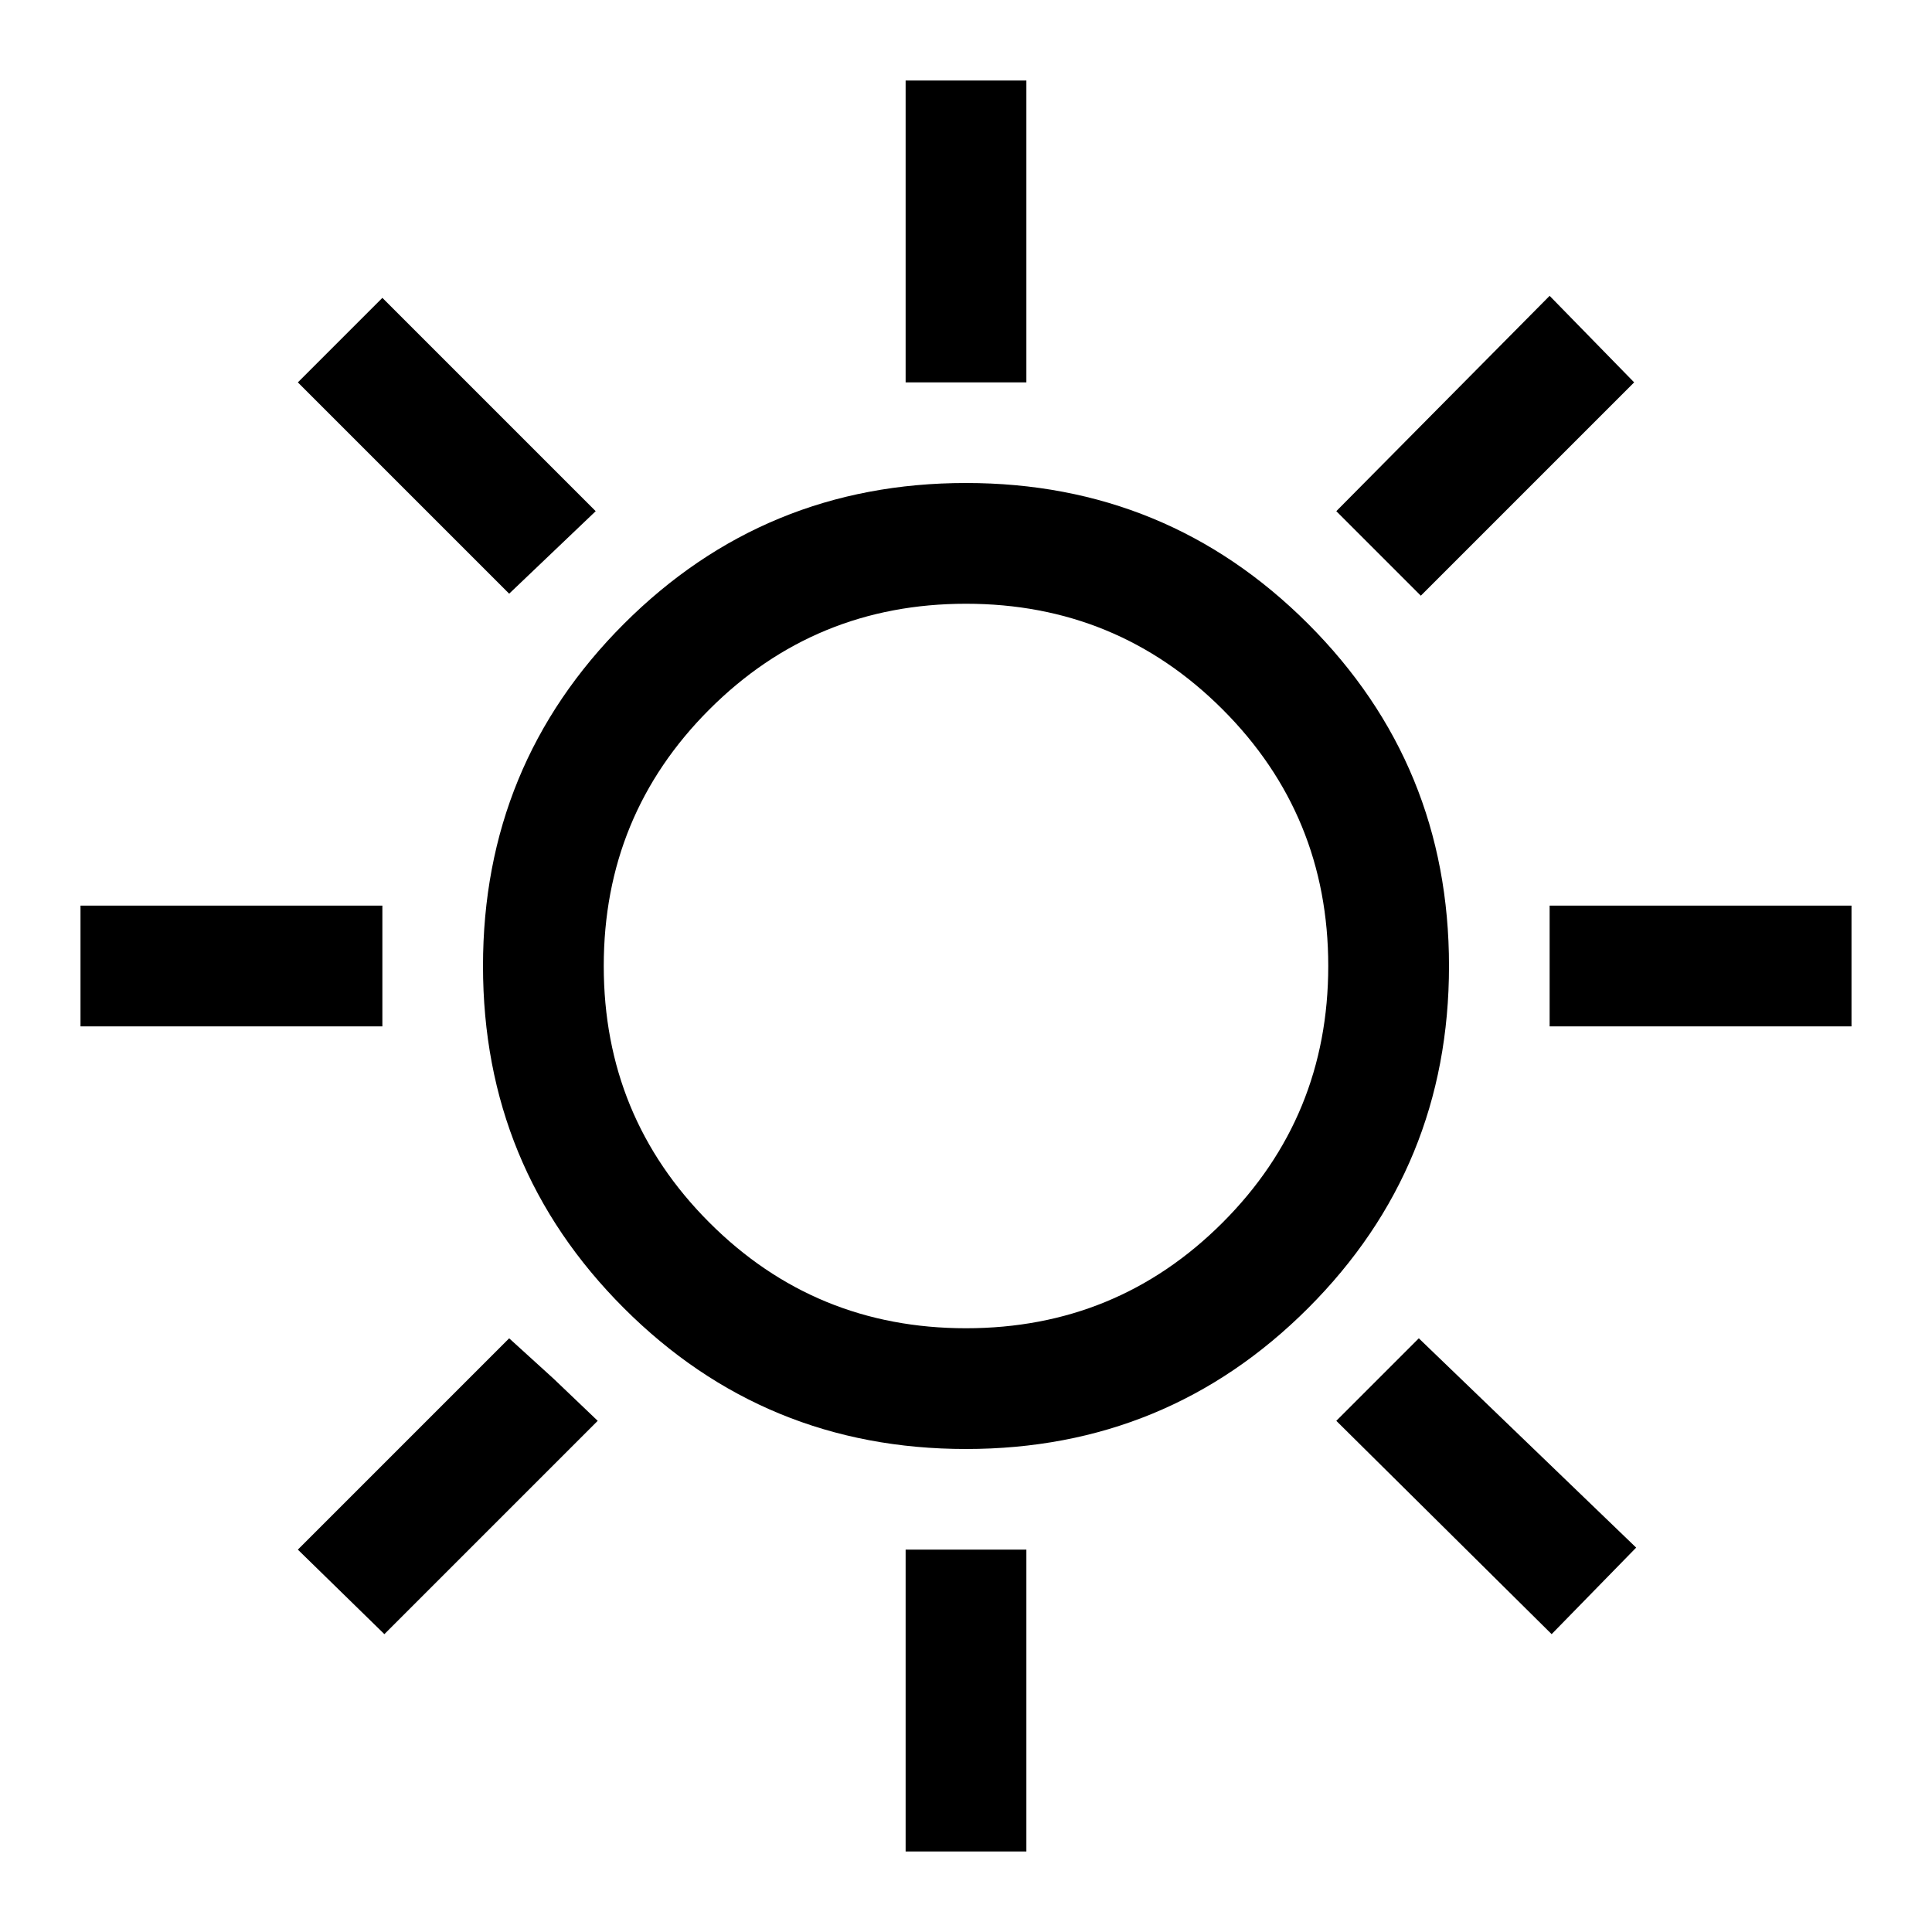
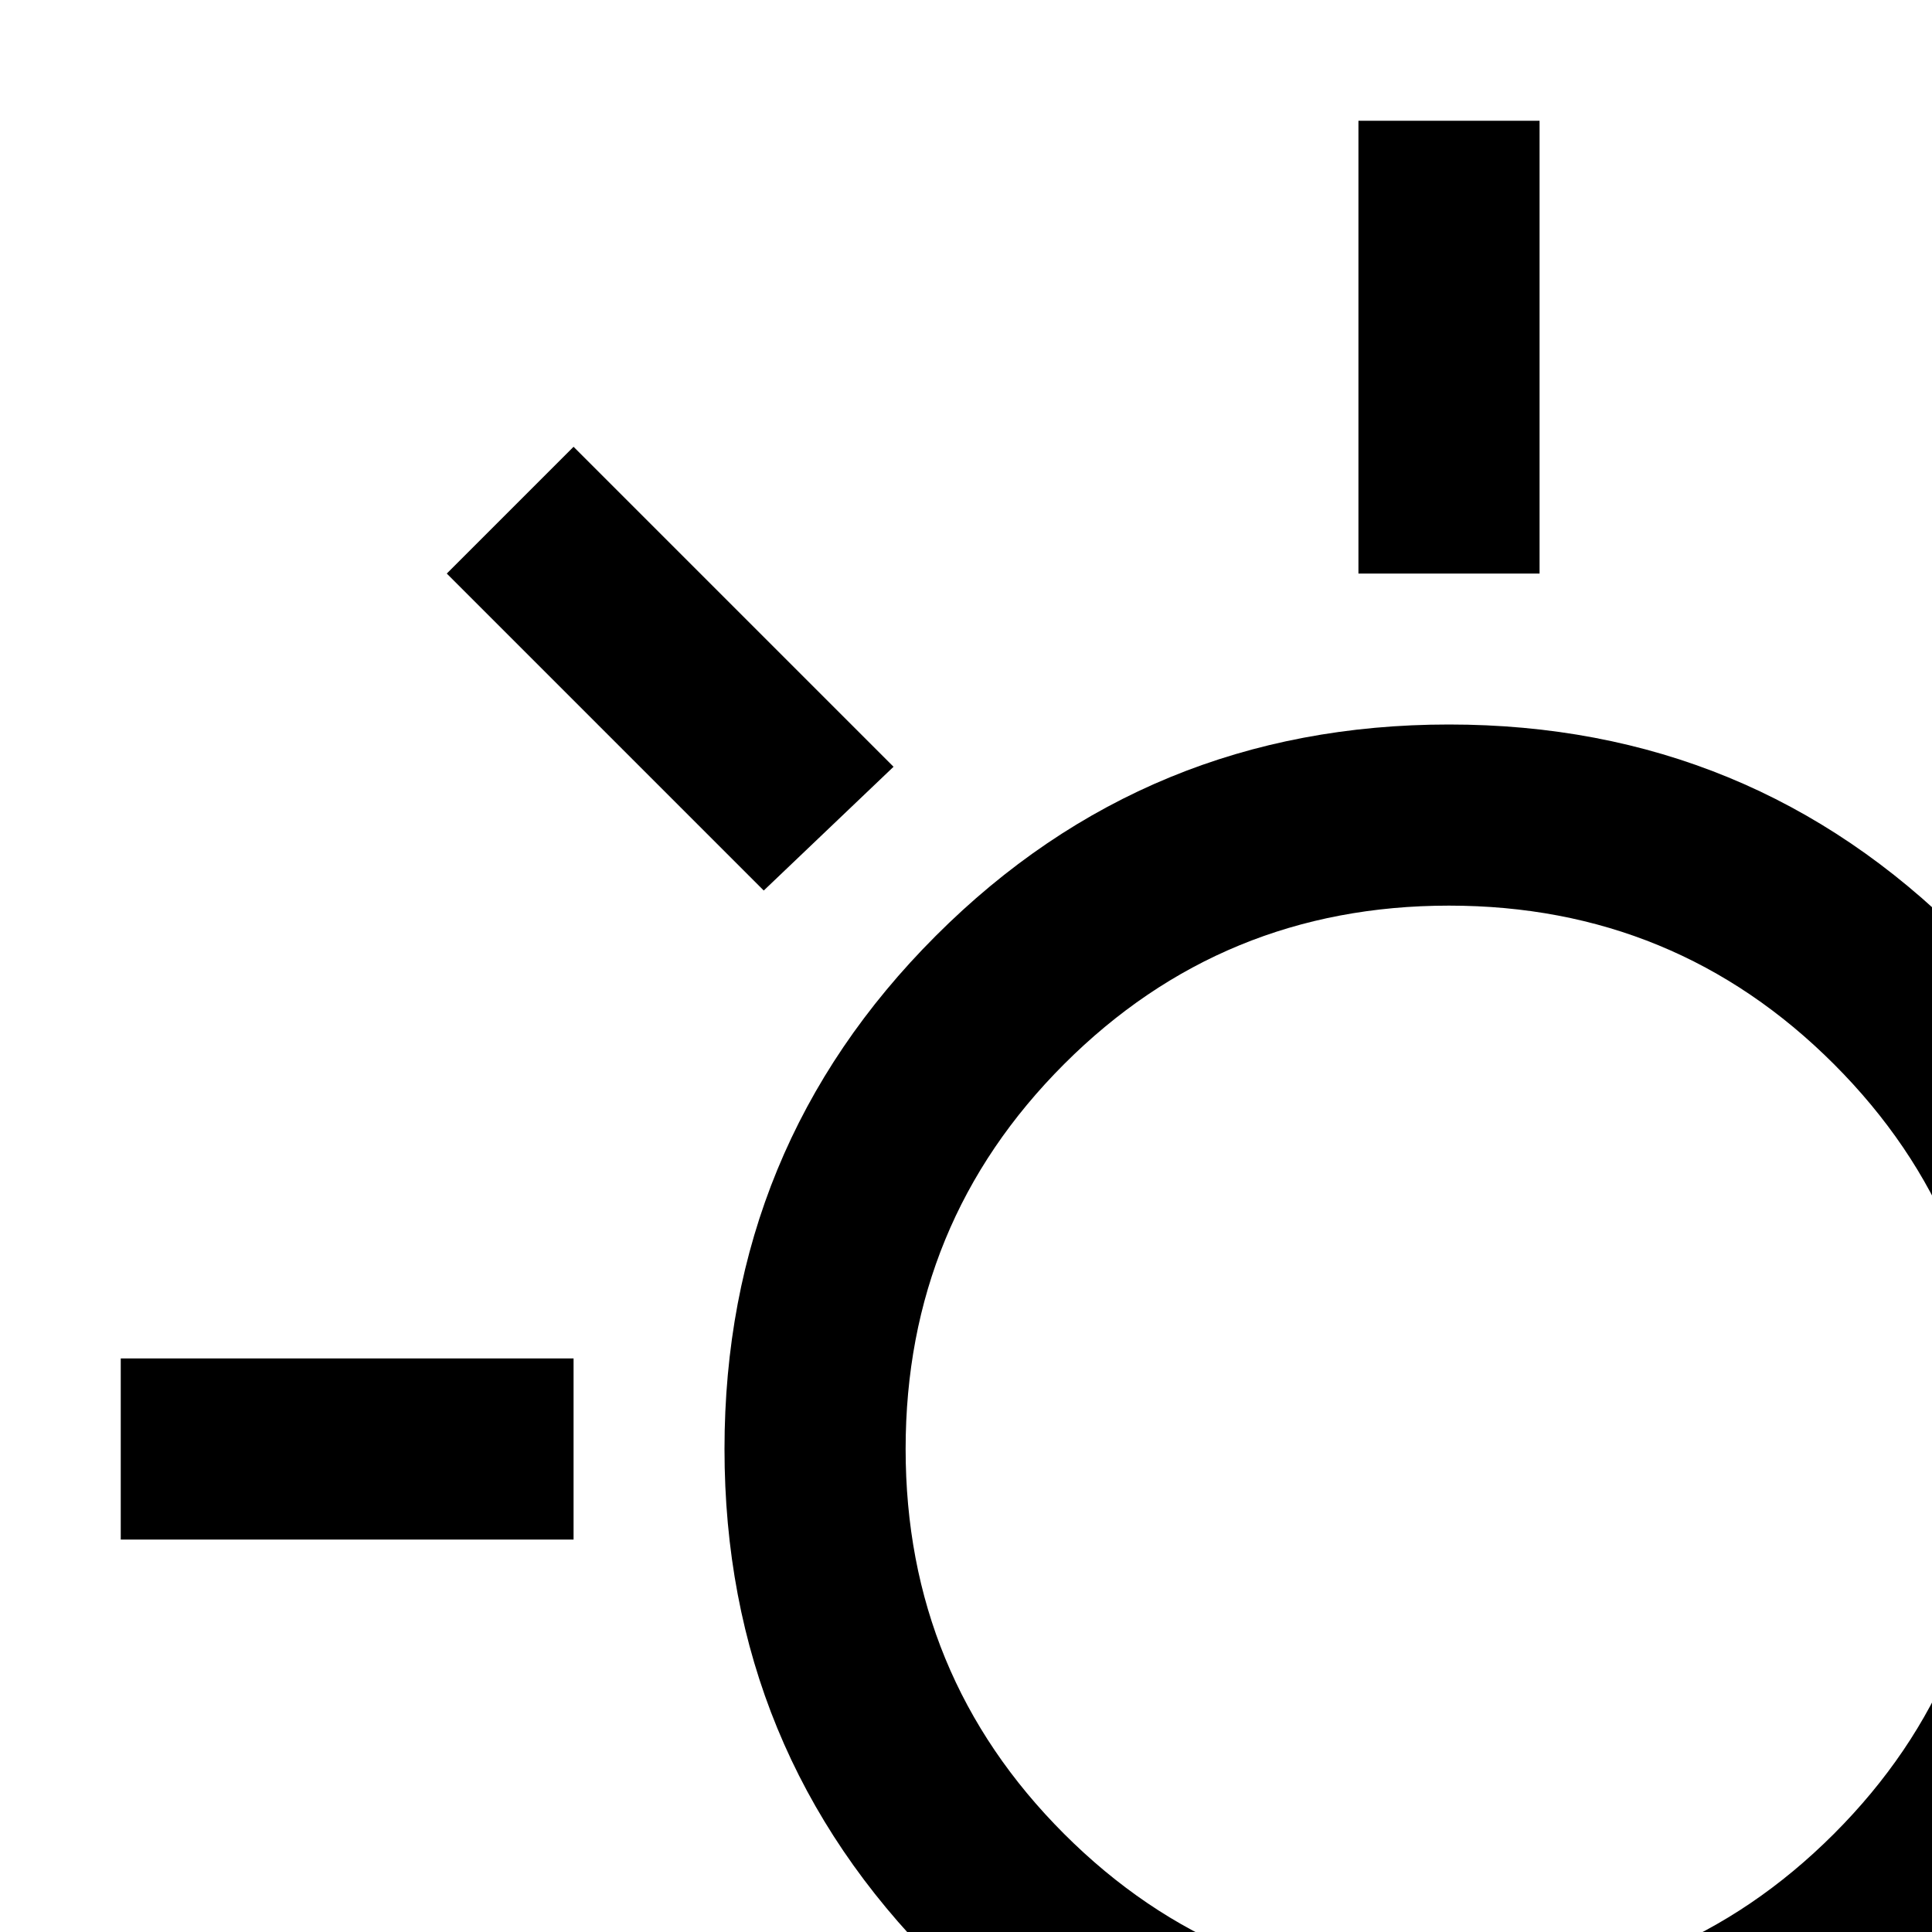
- <svg xmlns="http://www.w3.org/2000/svg" height="48" width="48">
+ <svg xmlns="http://www.w3.org/2000/svg" height="32" width="32">
  <path d="M22.5 9.5V2h3v7.5Zm12.8 5.3-2.1-2.1 5.3-5.35 2.1 2.15Zm3.2 10.7v-3H46v3ZM22.5 46v-7.5h3V46Zm-9.85-31.25L7.4 9.5l2.1-2.1 5.3 5.3Zm25.9 25.85-5.35-5.3 2.05-2.05 5.4 5.2ZM2 25.5v-3h7.5v3Zm7.55 15.1L7.4 38.5l5.25-5.25 1.1 1 1.1 1.05ZM24 36q-5 0-8.5-3.5T12 24q0-5 3.5-8.5T24 12q5 0 8.5 3.5T36 24q0 5-3.5 8.5T24 36Zm0-3q3.75 0 6.375-2.625T33 24q0-3.75-2.625-6.375T24 15q-3.75 0-6.375 2.625T15 24q0 3.75 2.625 6.375T24 33Zm0-9Z" />
</svg>
